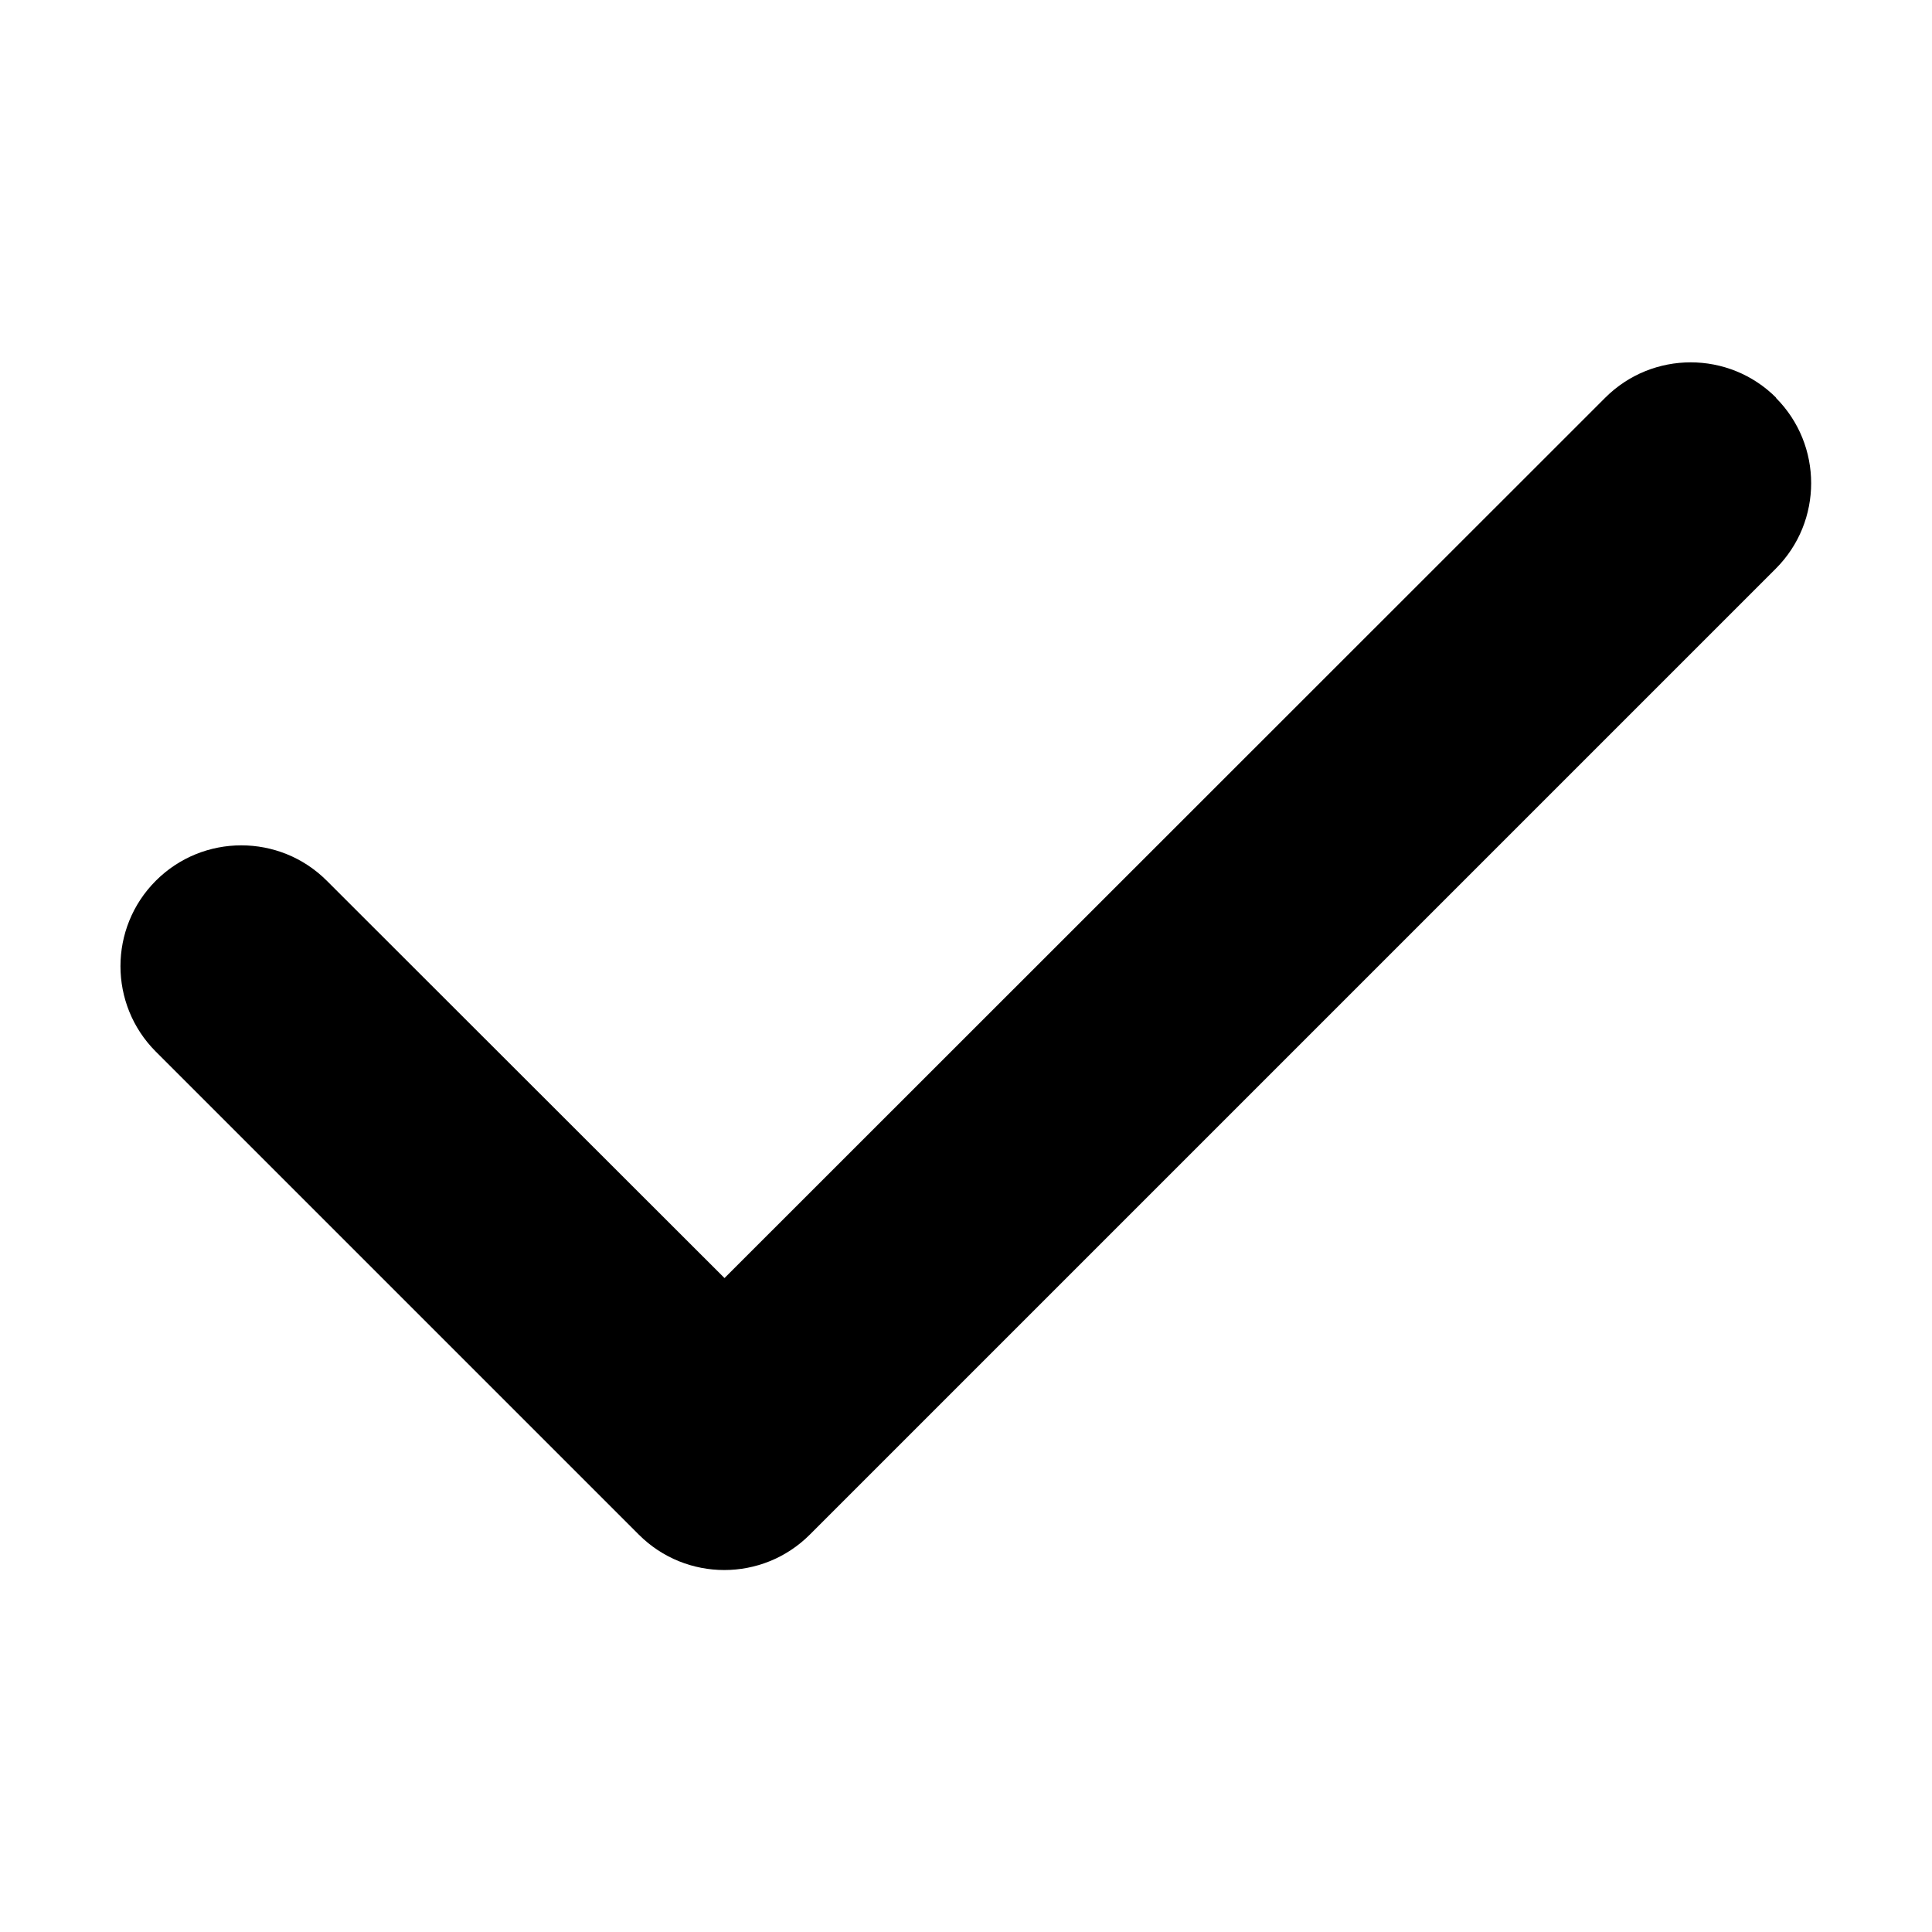
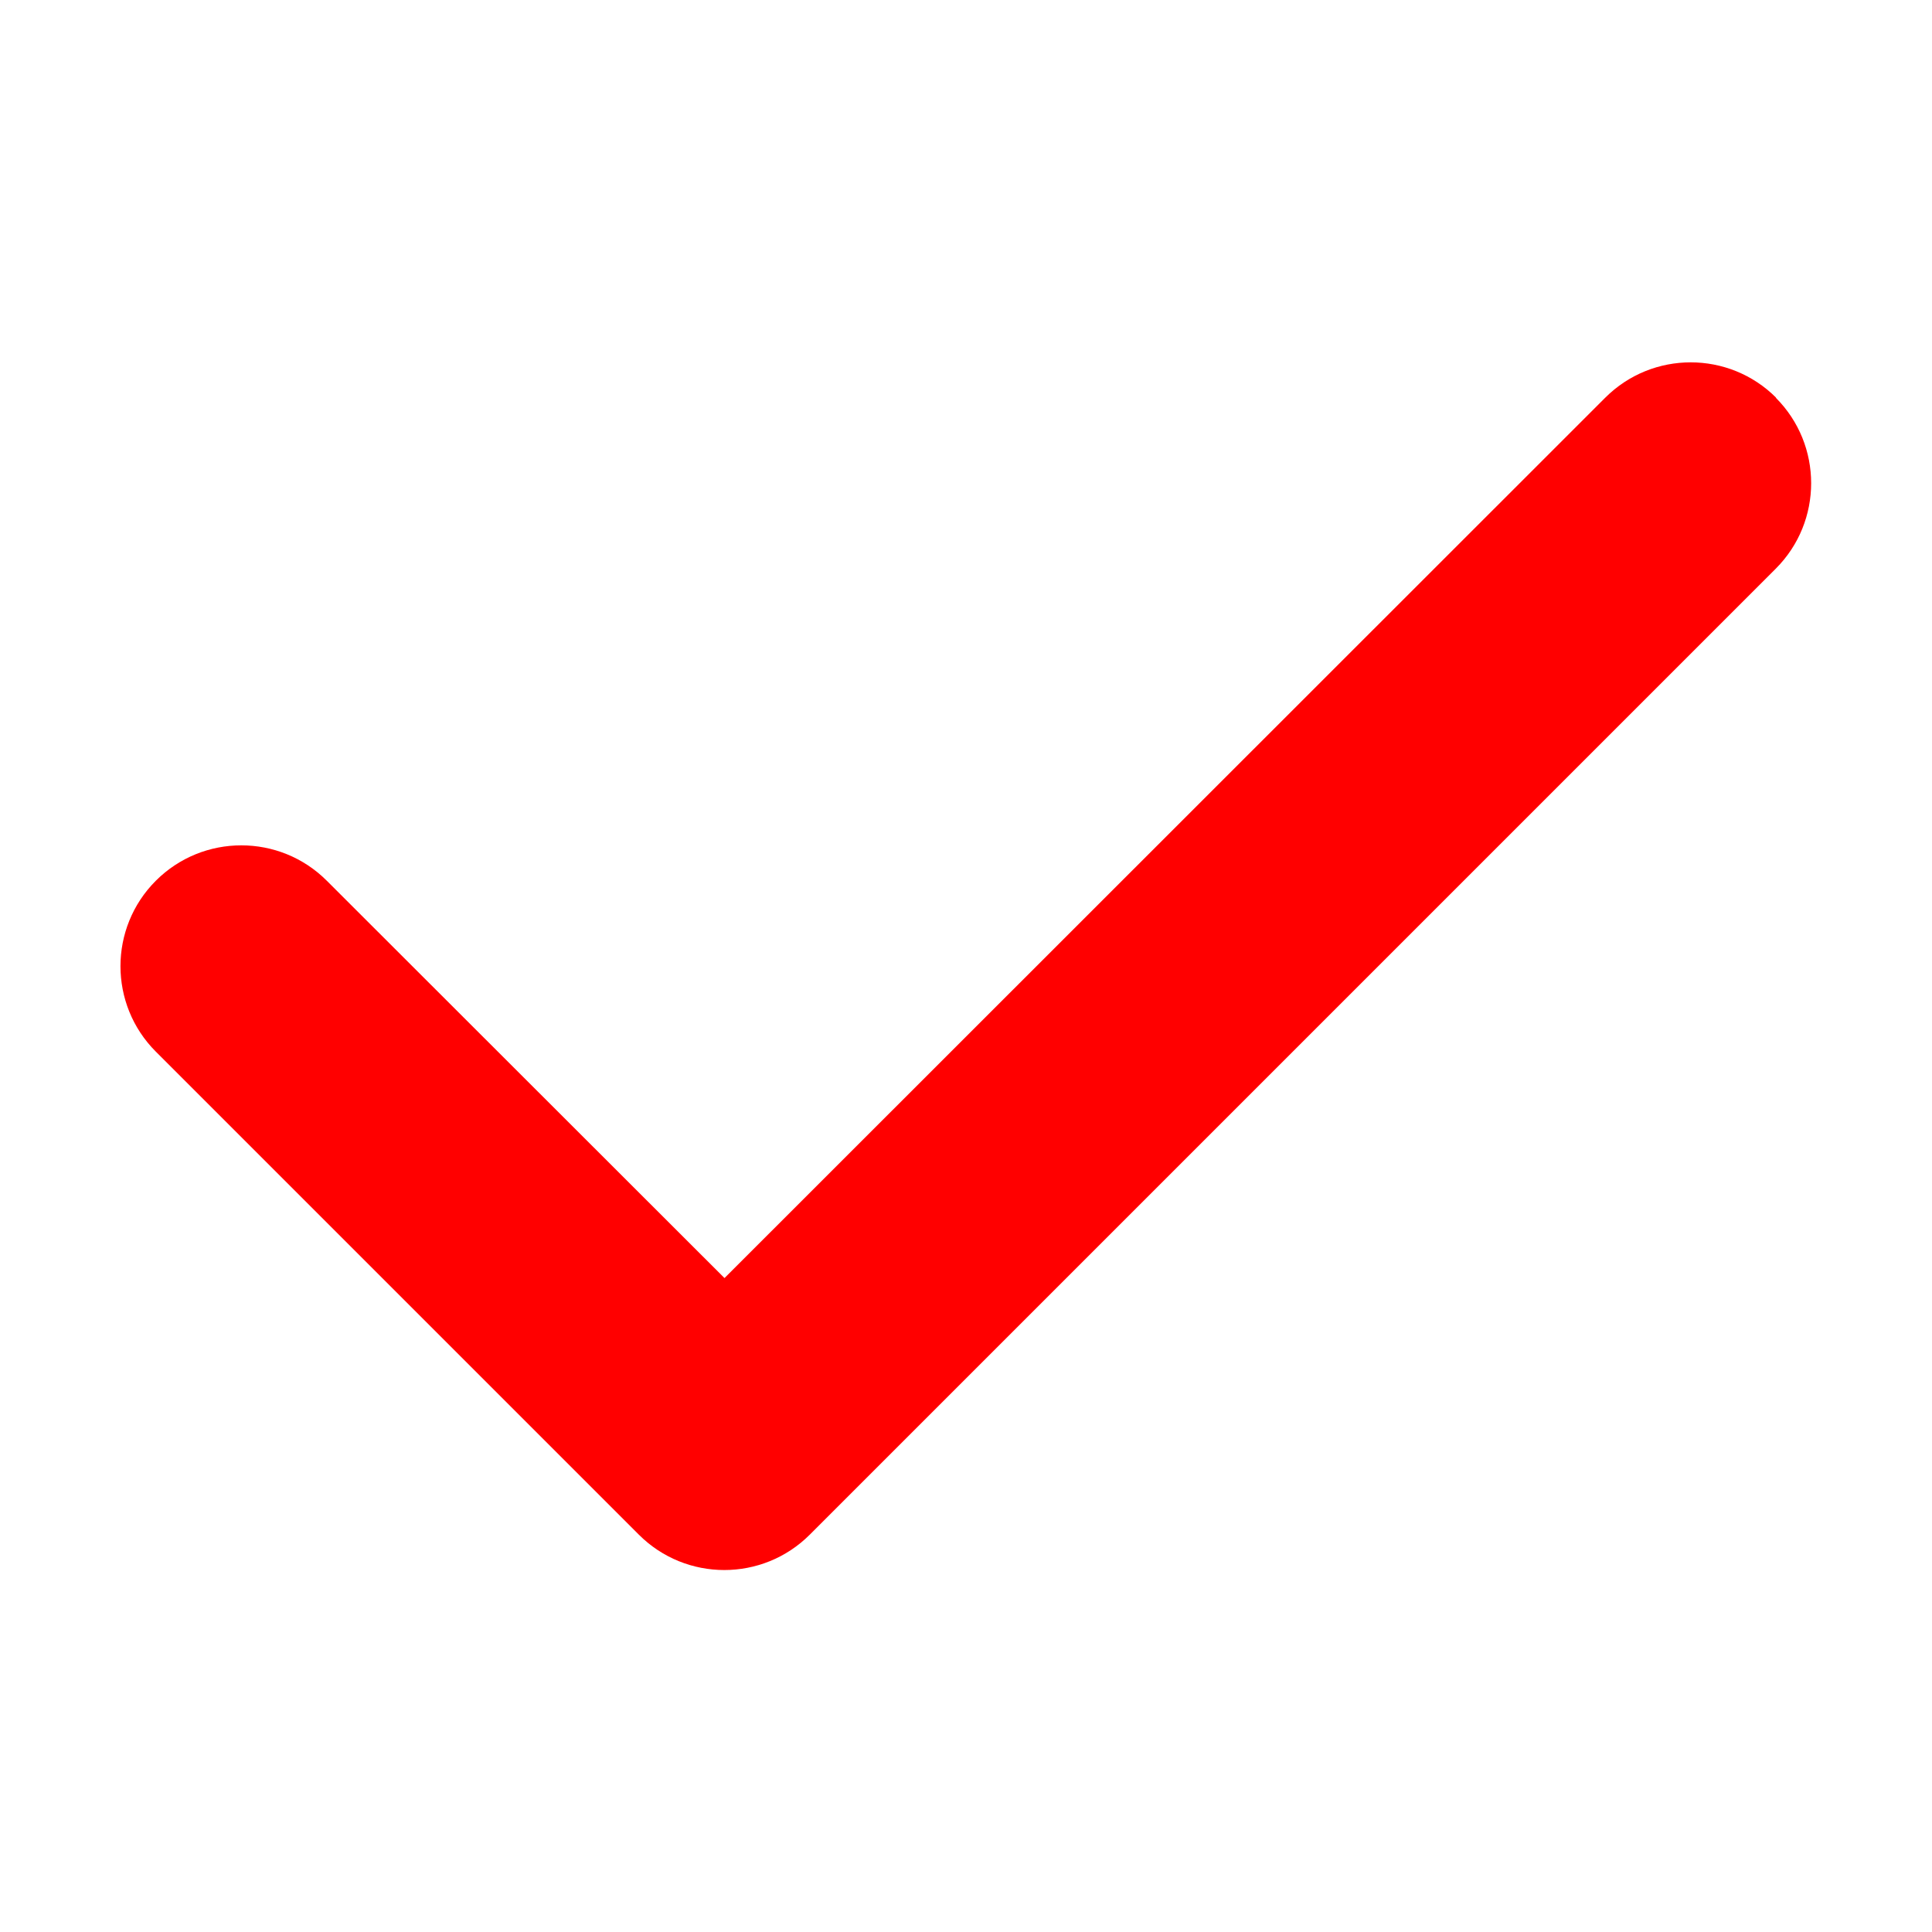
<svg xmlns="http://www.w3.org/2000/svg" viewBox="0 0 512 512">
-   <path d="M470.6 105.4c12.5 12.5 12.5 32.8 0 45.3l-256 256c-12.5 12.5-32.8 12.5-45.3 0l-128-128c-12.5-12.5-12.5-32.8 0-45.3s32.8-12.5 45.3 0L192 338.7 425.4 105.4c12.5-12.5 32.8-12.5 45.3 0z" />
+   <path fill="red" d="M470.6 105.4c12.5 12.5 12.5 32.8 0 45.3l-256 256c-12.5 12.5-32.8 12.5-45.3 0l-128-128c-12.5-12.5-12.5-32.8 0-45.3s32.8-12.5 45.3 0L192 338.7 425.4 105.4c12.5-12.5 32.8-12.5 45.3 0z" />
</svg>
